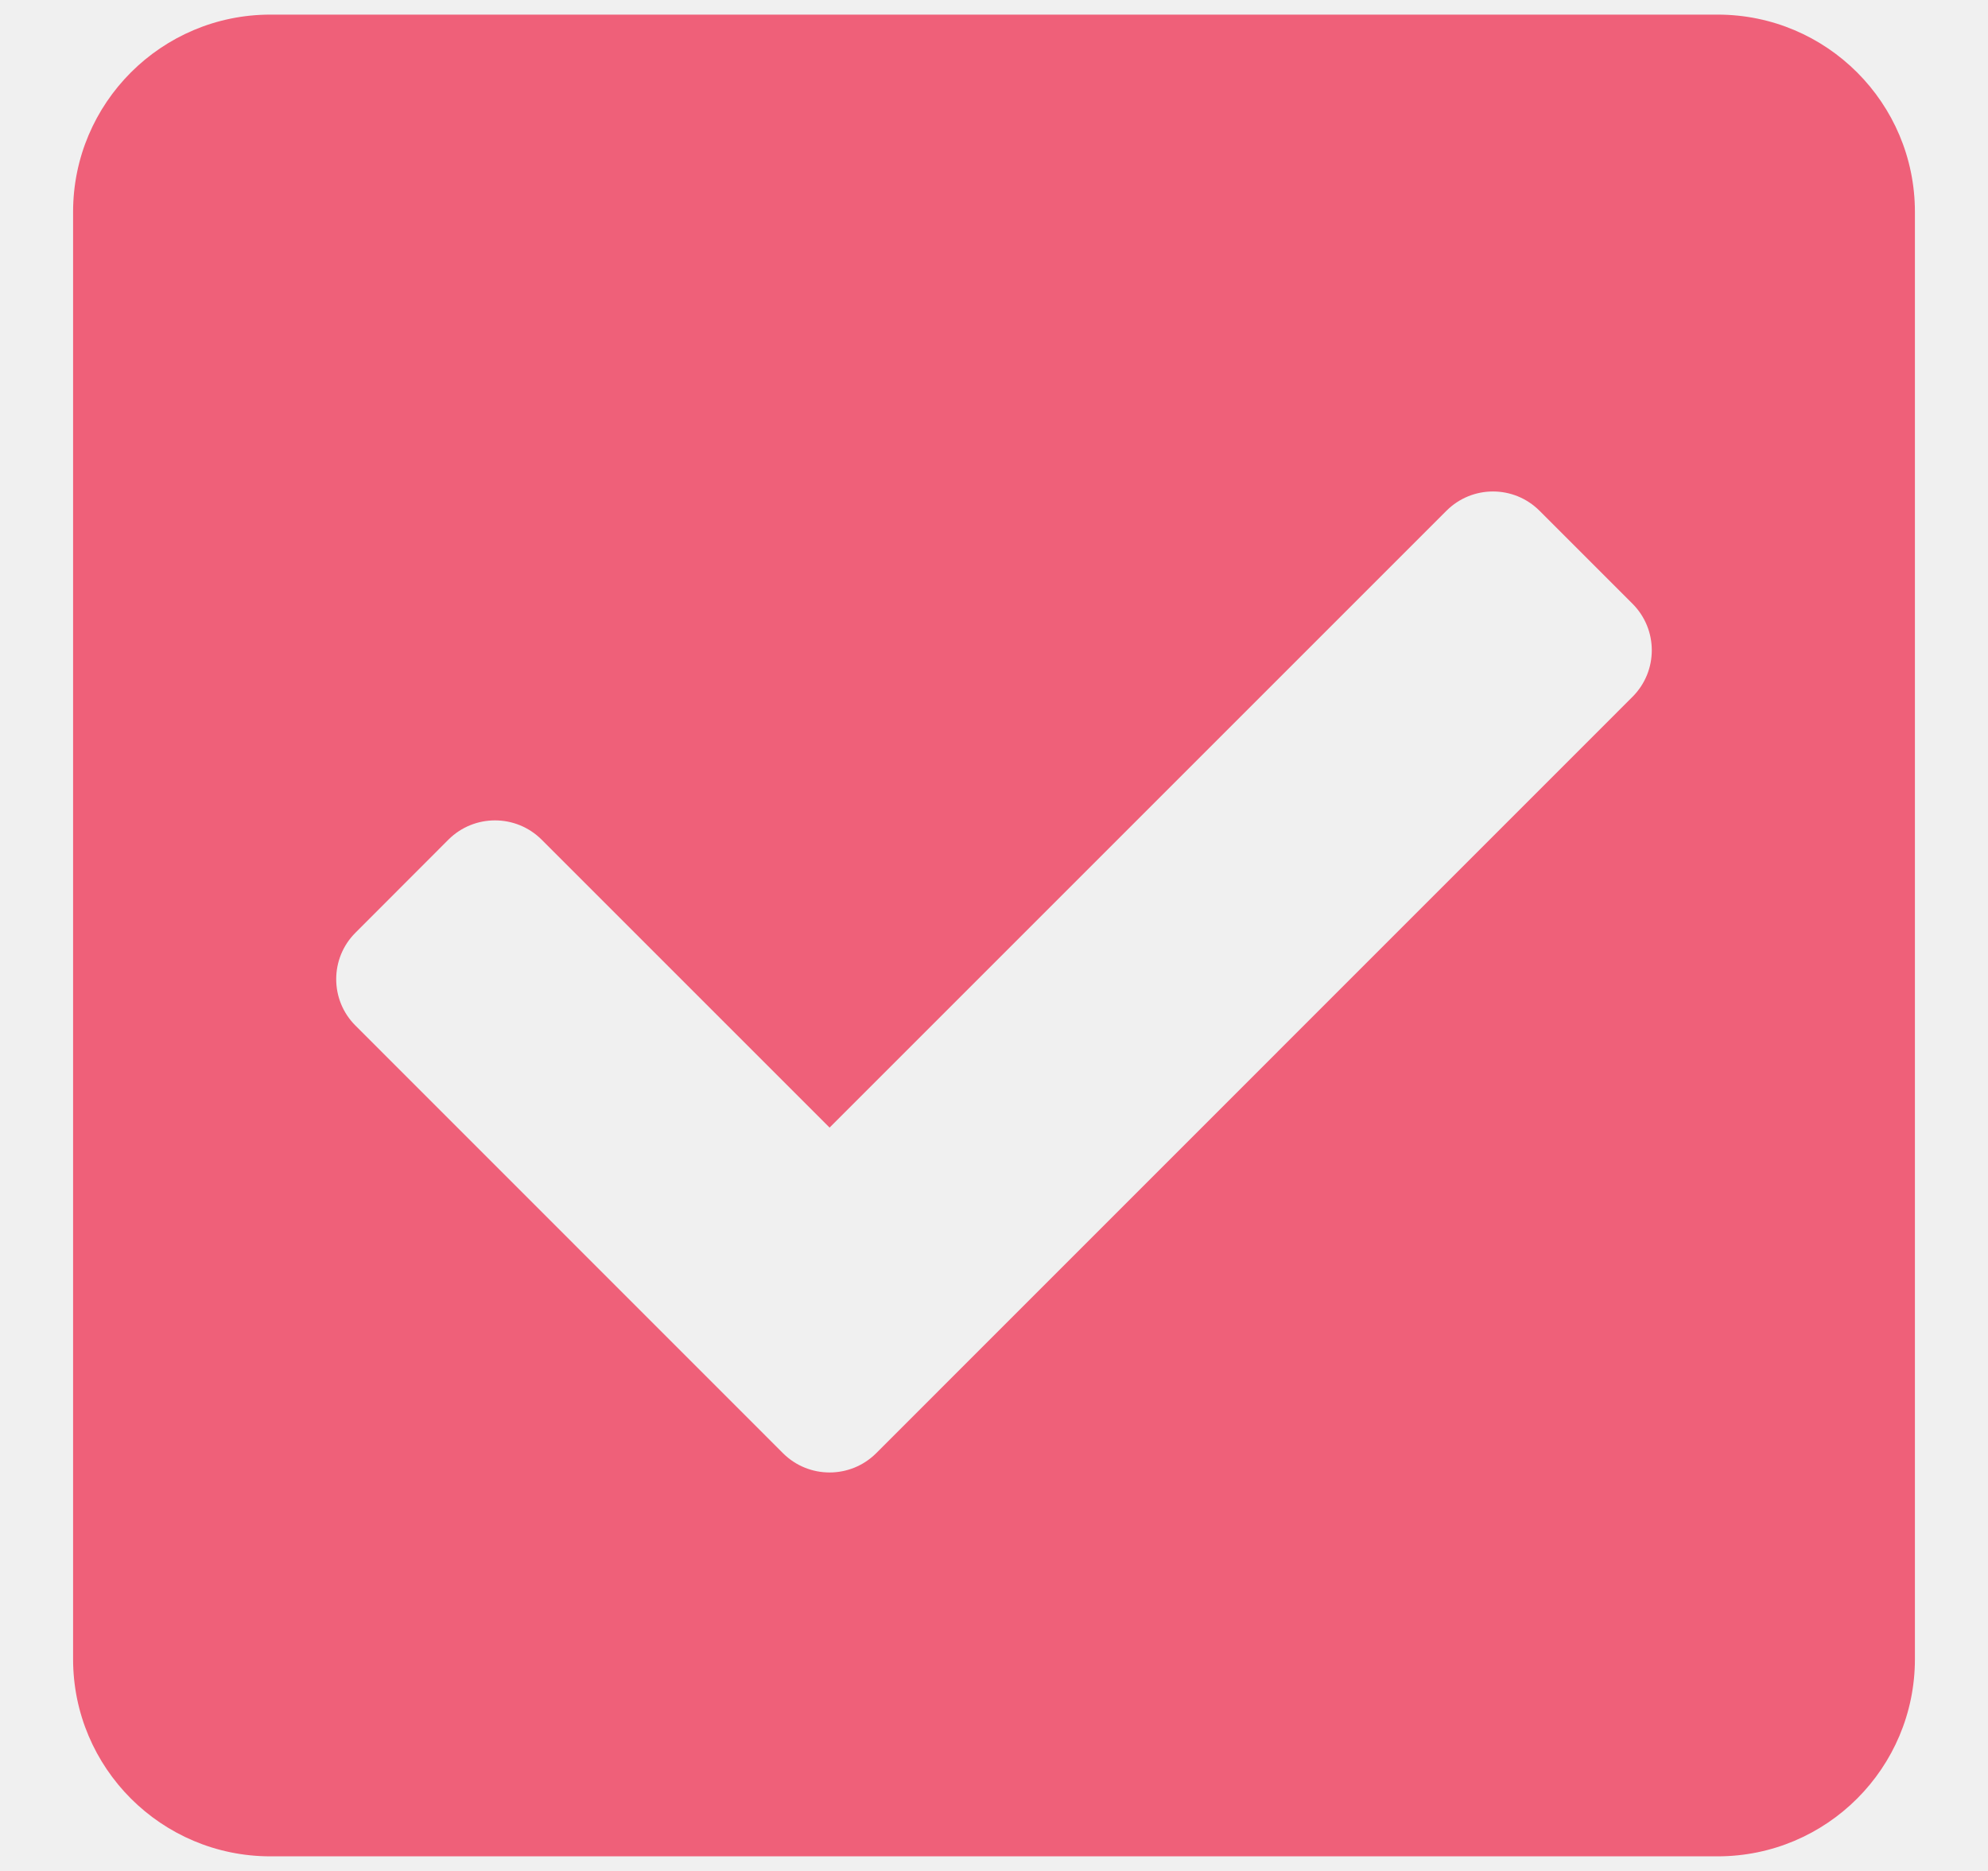
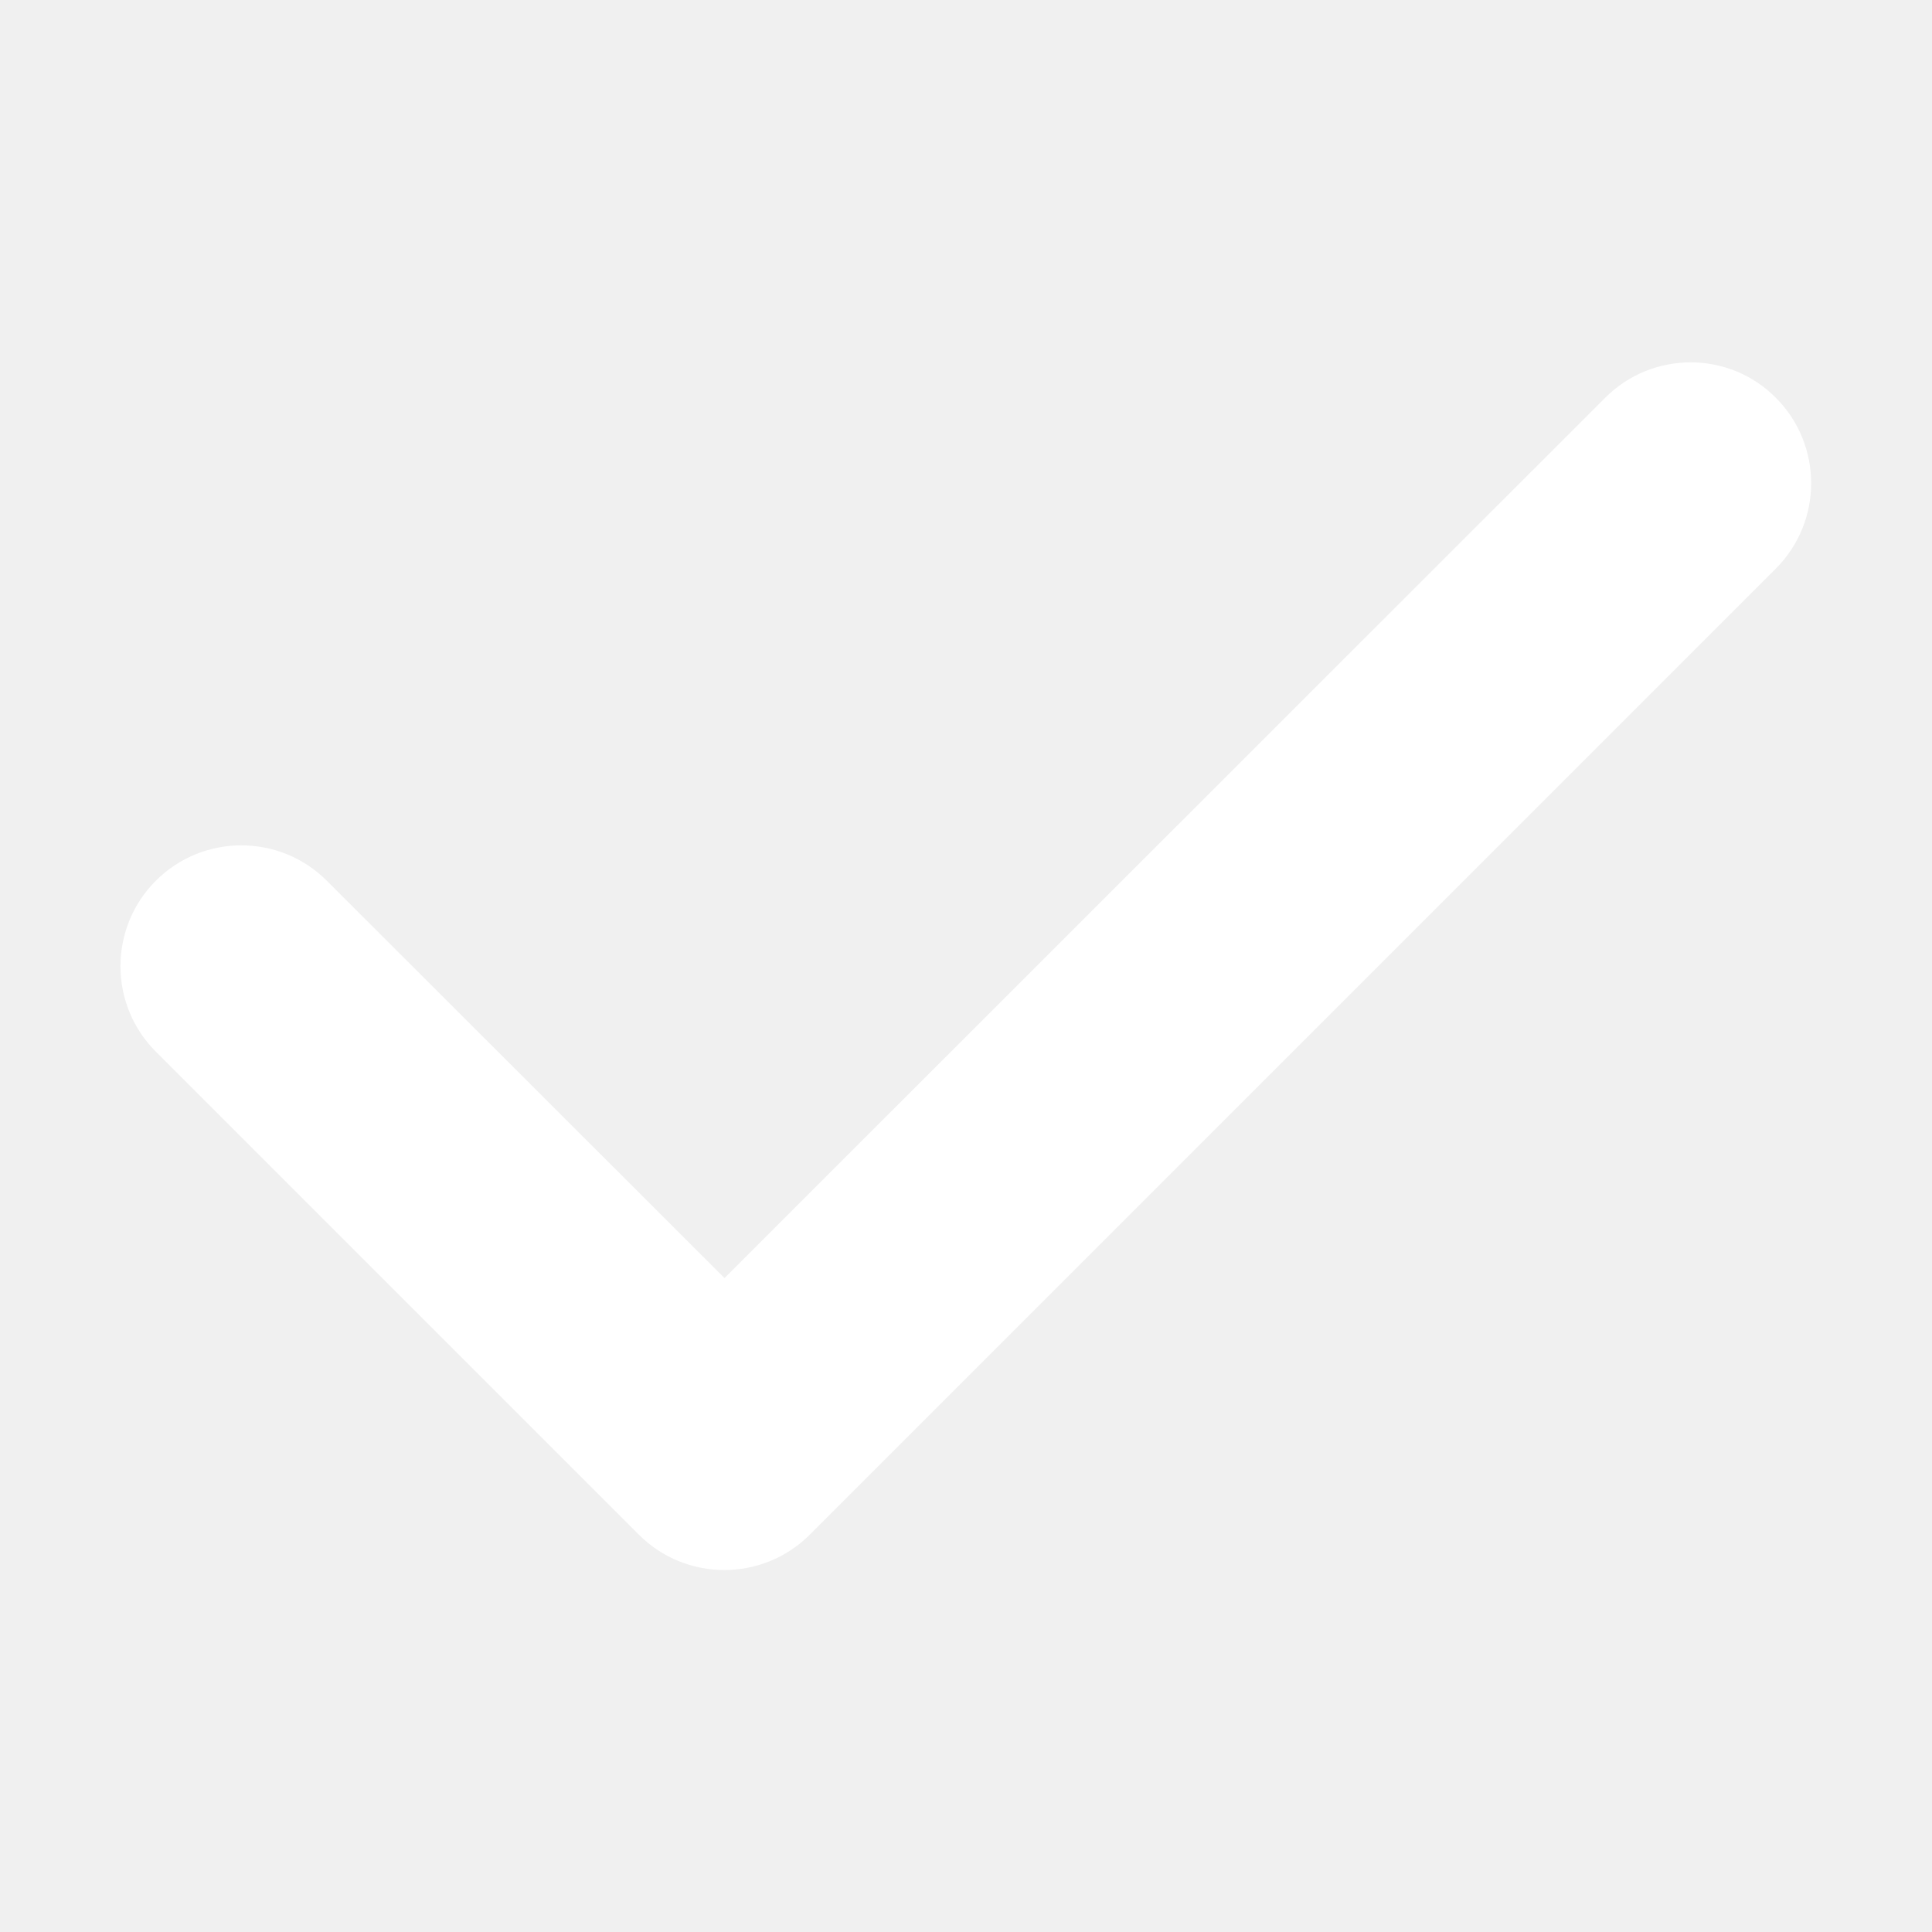
- <svg xmlns="http://www.w3.org/2000/svg" width="17" height="16" viewBox="0 0 17 16" fill="none">
-   <path d="M14.688 15.875H2.312C1.381 15.875 0.625 15.12 0.625 14.188V1.812C0.625 0.881 1.381 0.125 2.312 0.125H14.688C15.62 0.125 16.375 0.881 16.375 1.812V14.188C16.375 15.12 15.62 15.875 14.688 15.875ZM7.492 12.428L13.96 5.959C14.18 5.739 14.18 5.383 13.96 5.163L13.165 4.368C12.945 4.148 12.589 4.148 12.369 4.368L7.094 9.643L4.631 7.18C4.411 6.961 4.055 6.961 3.835 7.18L3.04 7.976C2.82 8.195 2.82 8.552 3.04 8.771L6.696 12.428C6.916 12.647 7.272 12.647 7.492 12.428Z" fill="#EF6079" />
+ <svg xmlns="http://www.w3.org/2000/svg" version="1.1" id="圖層_1" x="0px" y="0px" viewBox="0 0 512 512" style="enable-background:new 0 0 512 512;" xml:space="preserve">
+   <style type="text/css">
+ 	.st0{fill:#FFFFFF;}
+ </style>
+   <path class="st0" d="M470.6,105.4c12.5,12.5,12.5,32.8,0,45.3l-256,256c-12.5,12.5-32.8,12.5-45.3,0l-128-128  c-12.5-12.5-12.5-32.8,0-45.3s32.8-12.5,45.3,0L192,338.7l233.4-233.3C437.9,92.9,458.2,92.9,470.6,105.4L470.6,105.4z" />
</svg>
